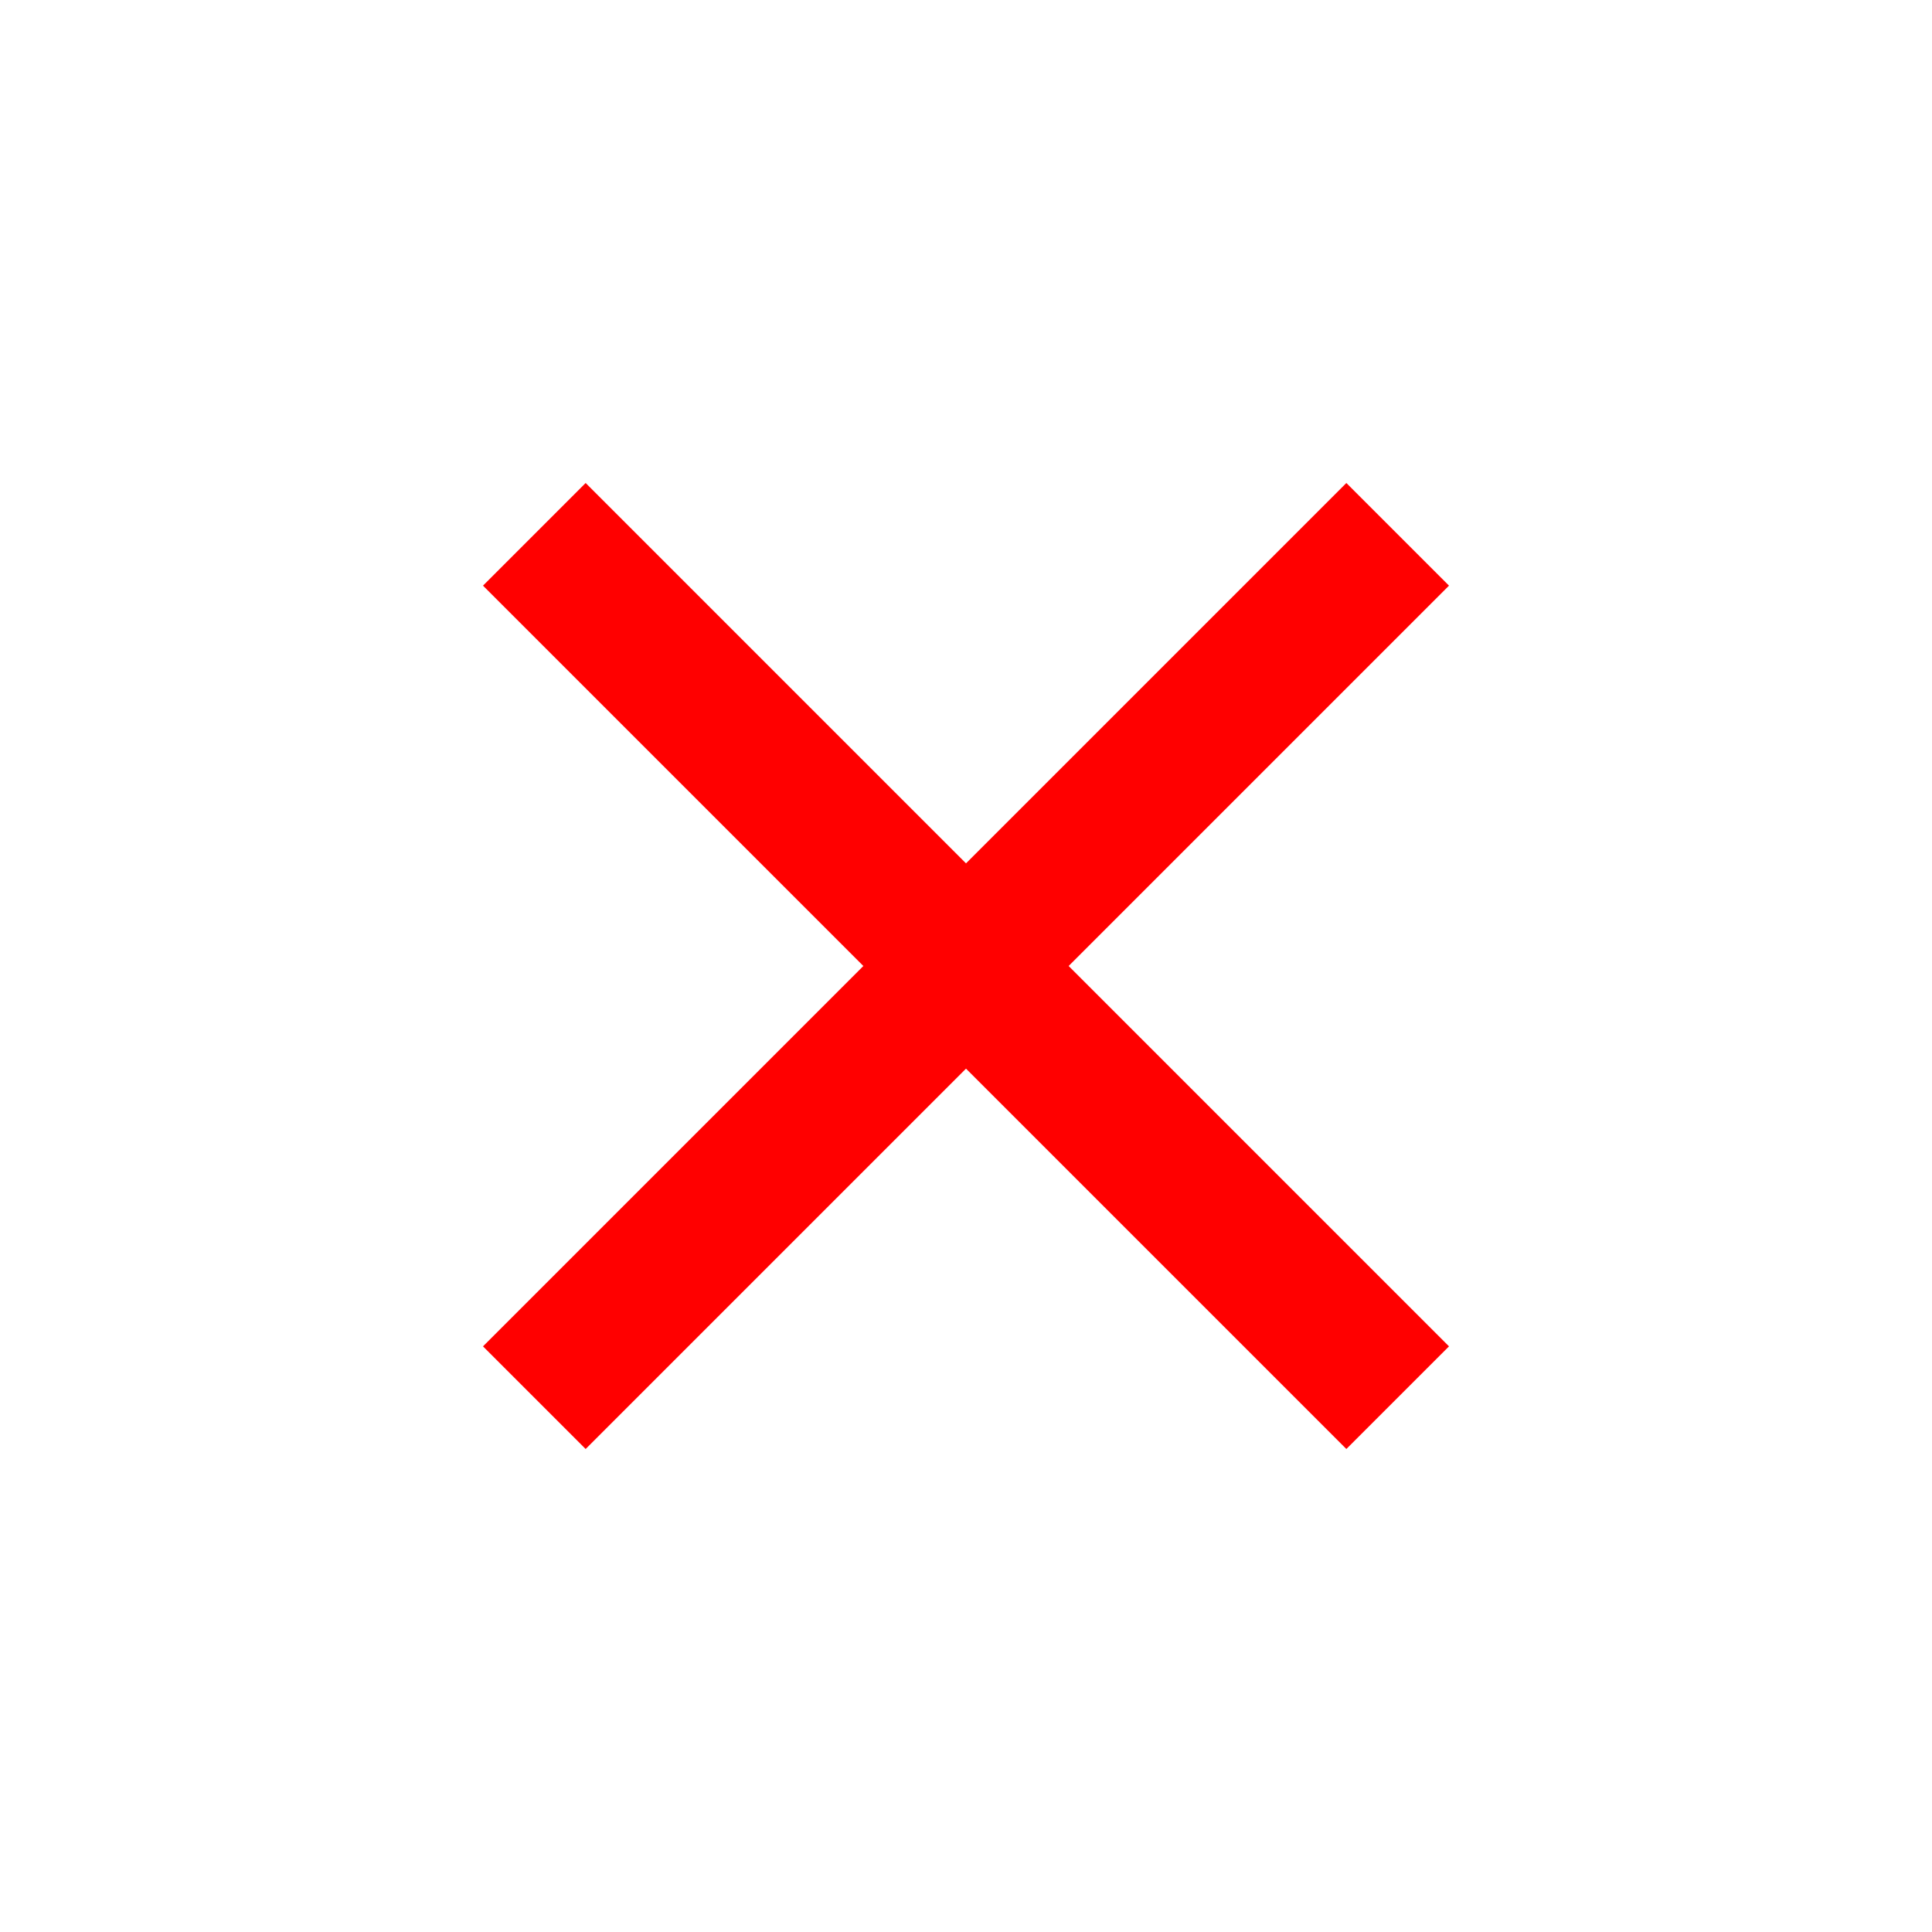
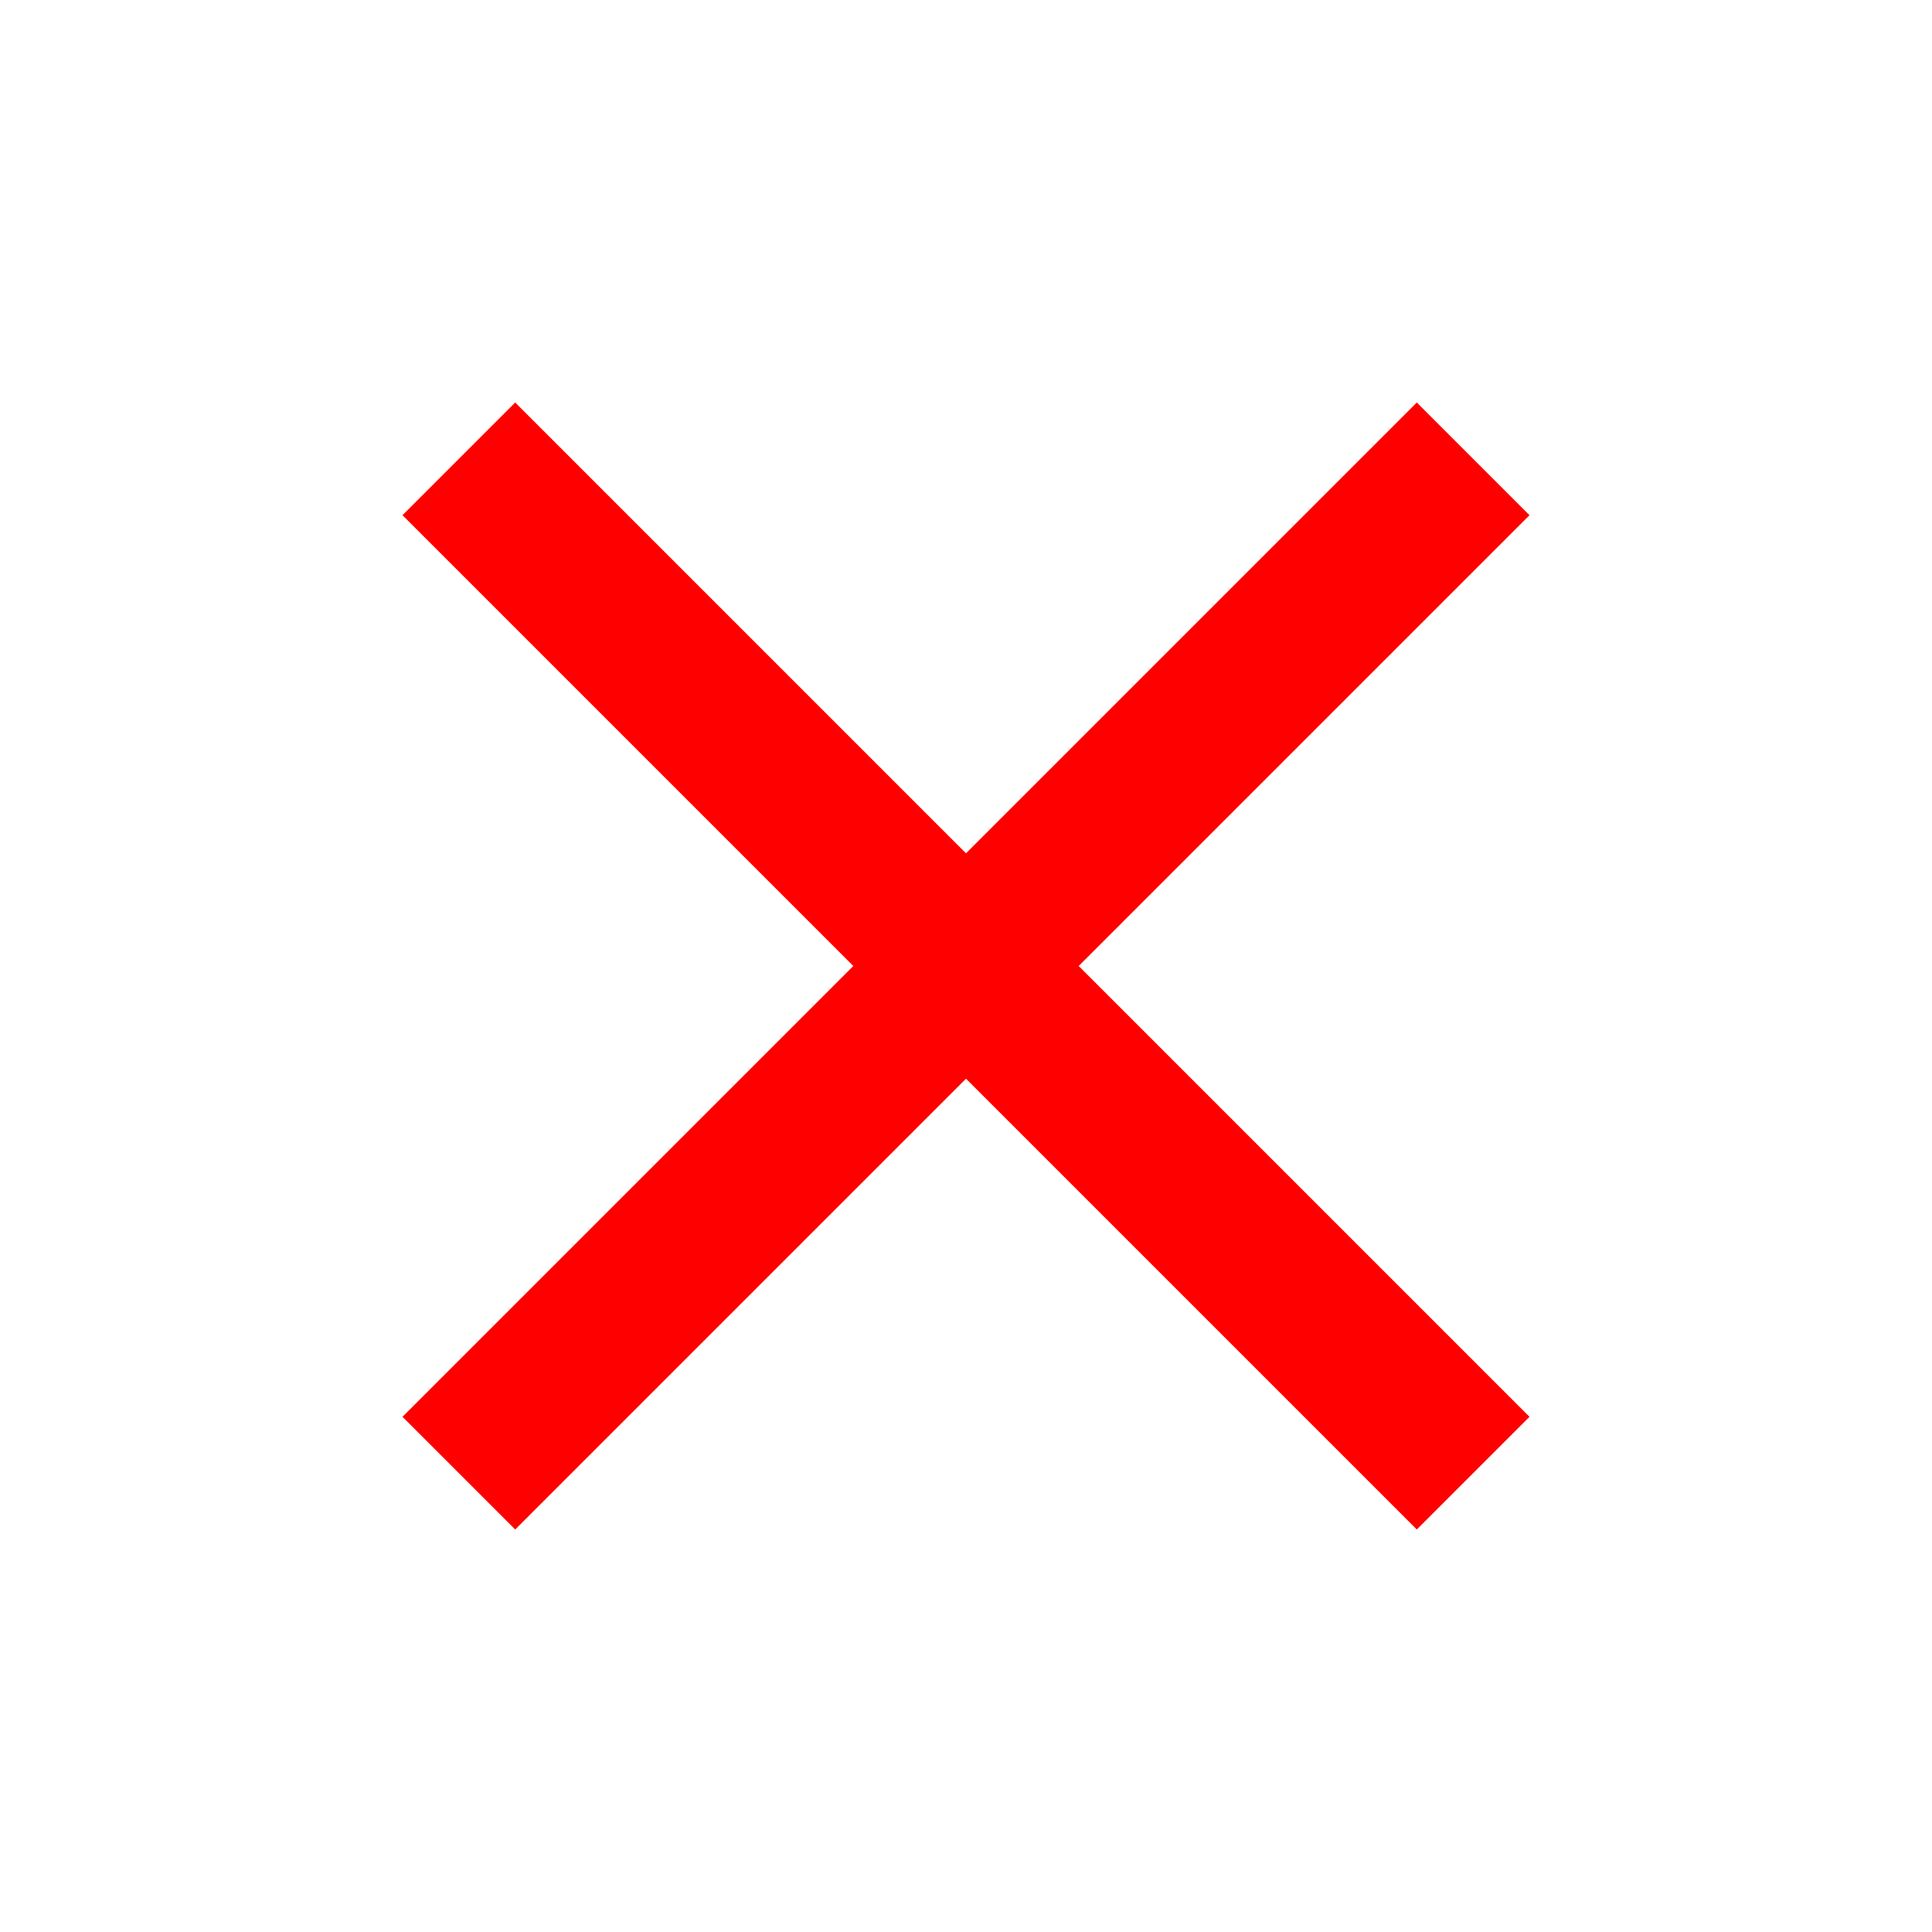
- <svg xmlns="http://www.w3.org/2000/svg" height="20px" viewBox="0 -960 960 960" width="20px" fill="#ff0000">
-   <path d="m291-240-51-51 189-189-189-189 51-51 189 189 189-189 51 51-189 189 189 189-51 51-189-189-189 189Z" />
+ <svg xmlns="http://www.w3.org/2000/svg" height="24px" viewBox="0 -960 960 960" width="24px" fill="#ff0000">
+   <path d="m256-200-56-56 224-224-224-224 56-56 224 224 224-224 56 56-224 224 224 224-56 56-224-224-224 224Z" />
</svg>
